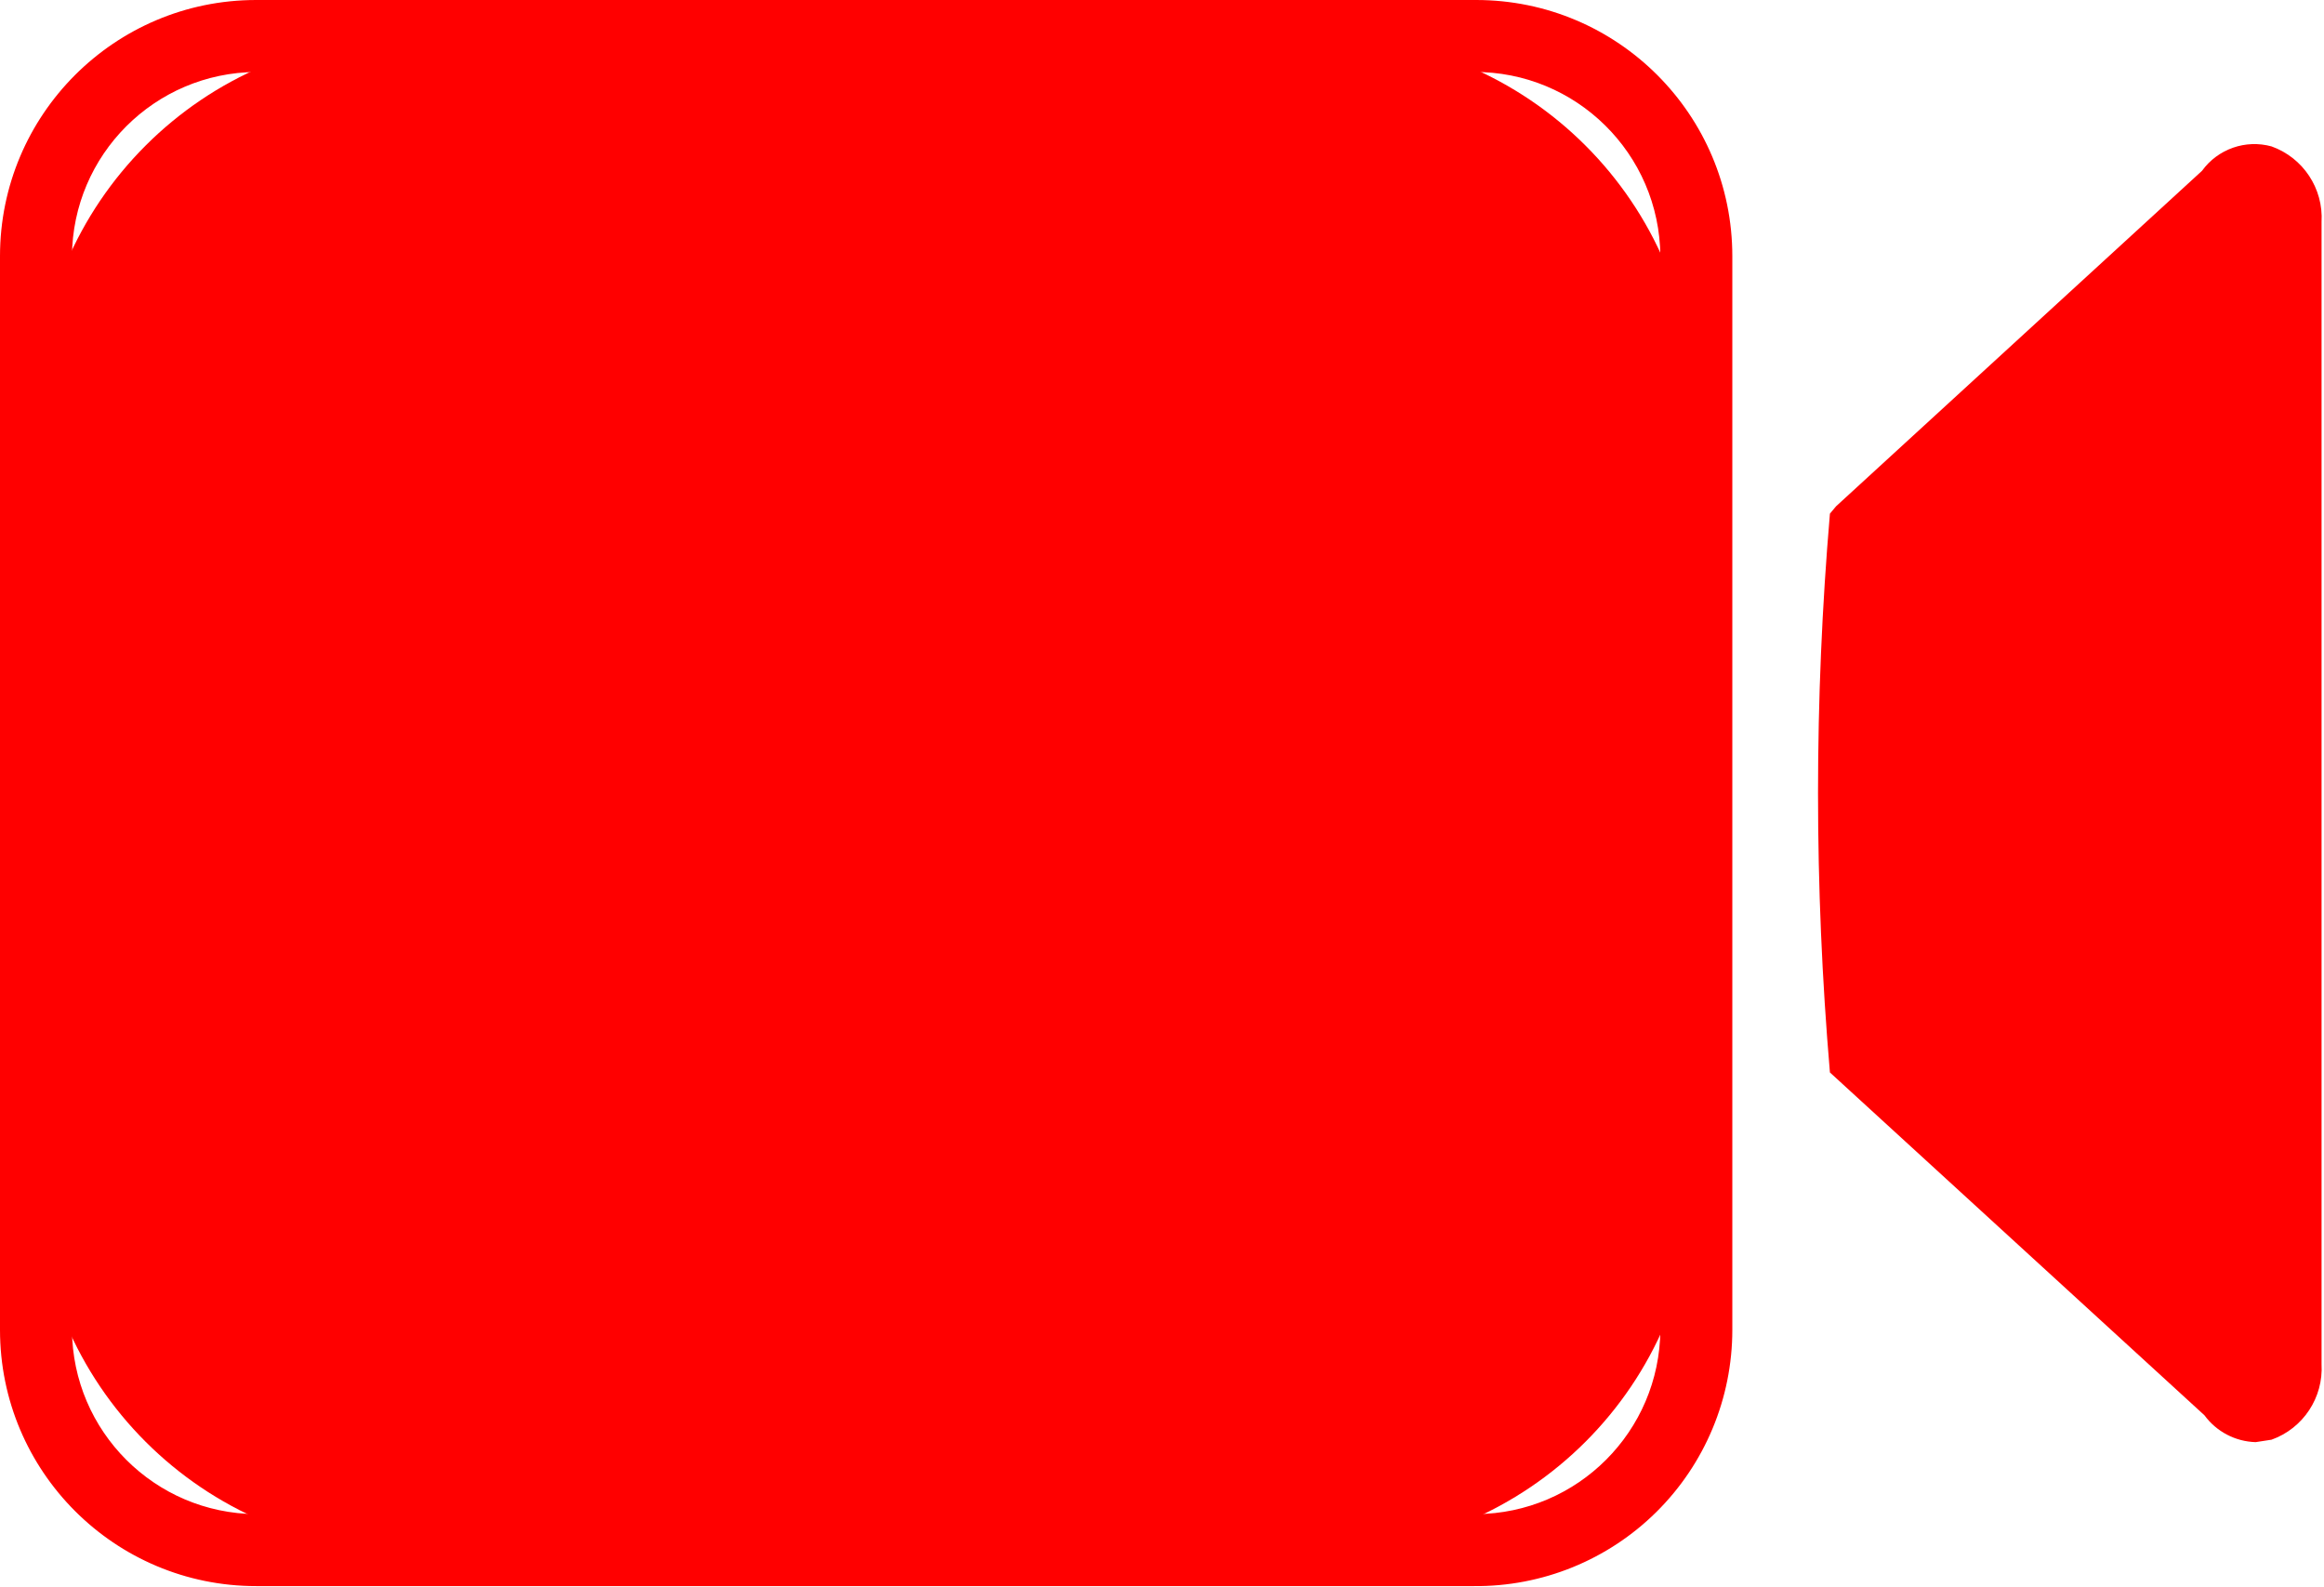
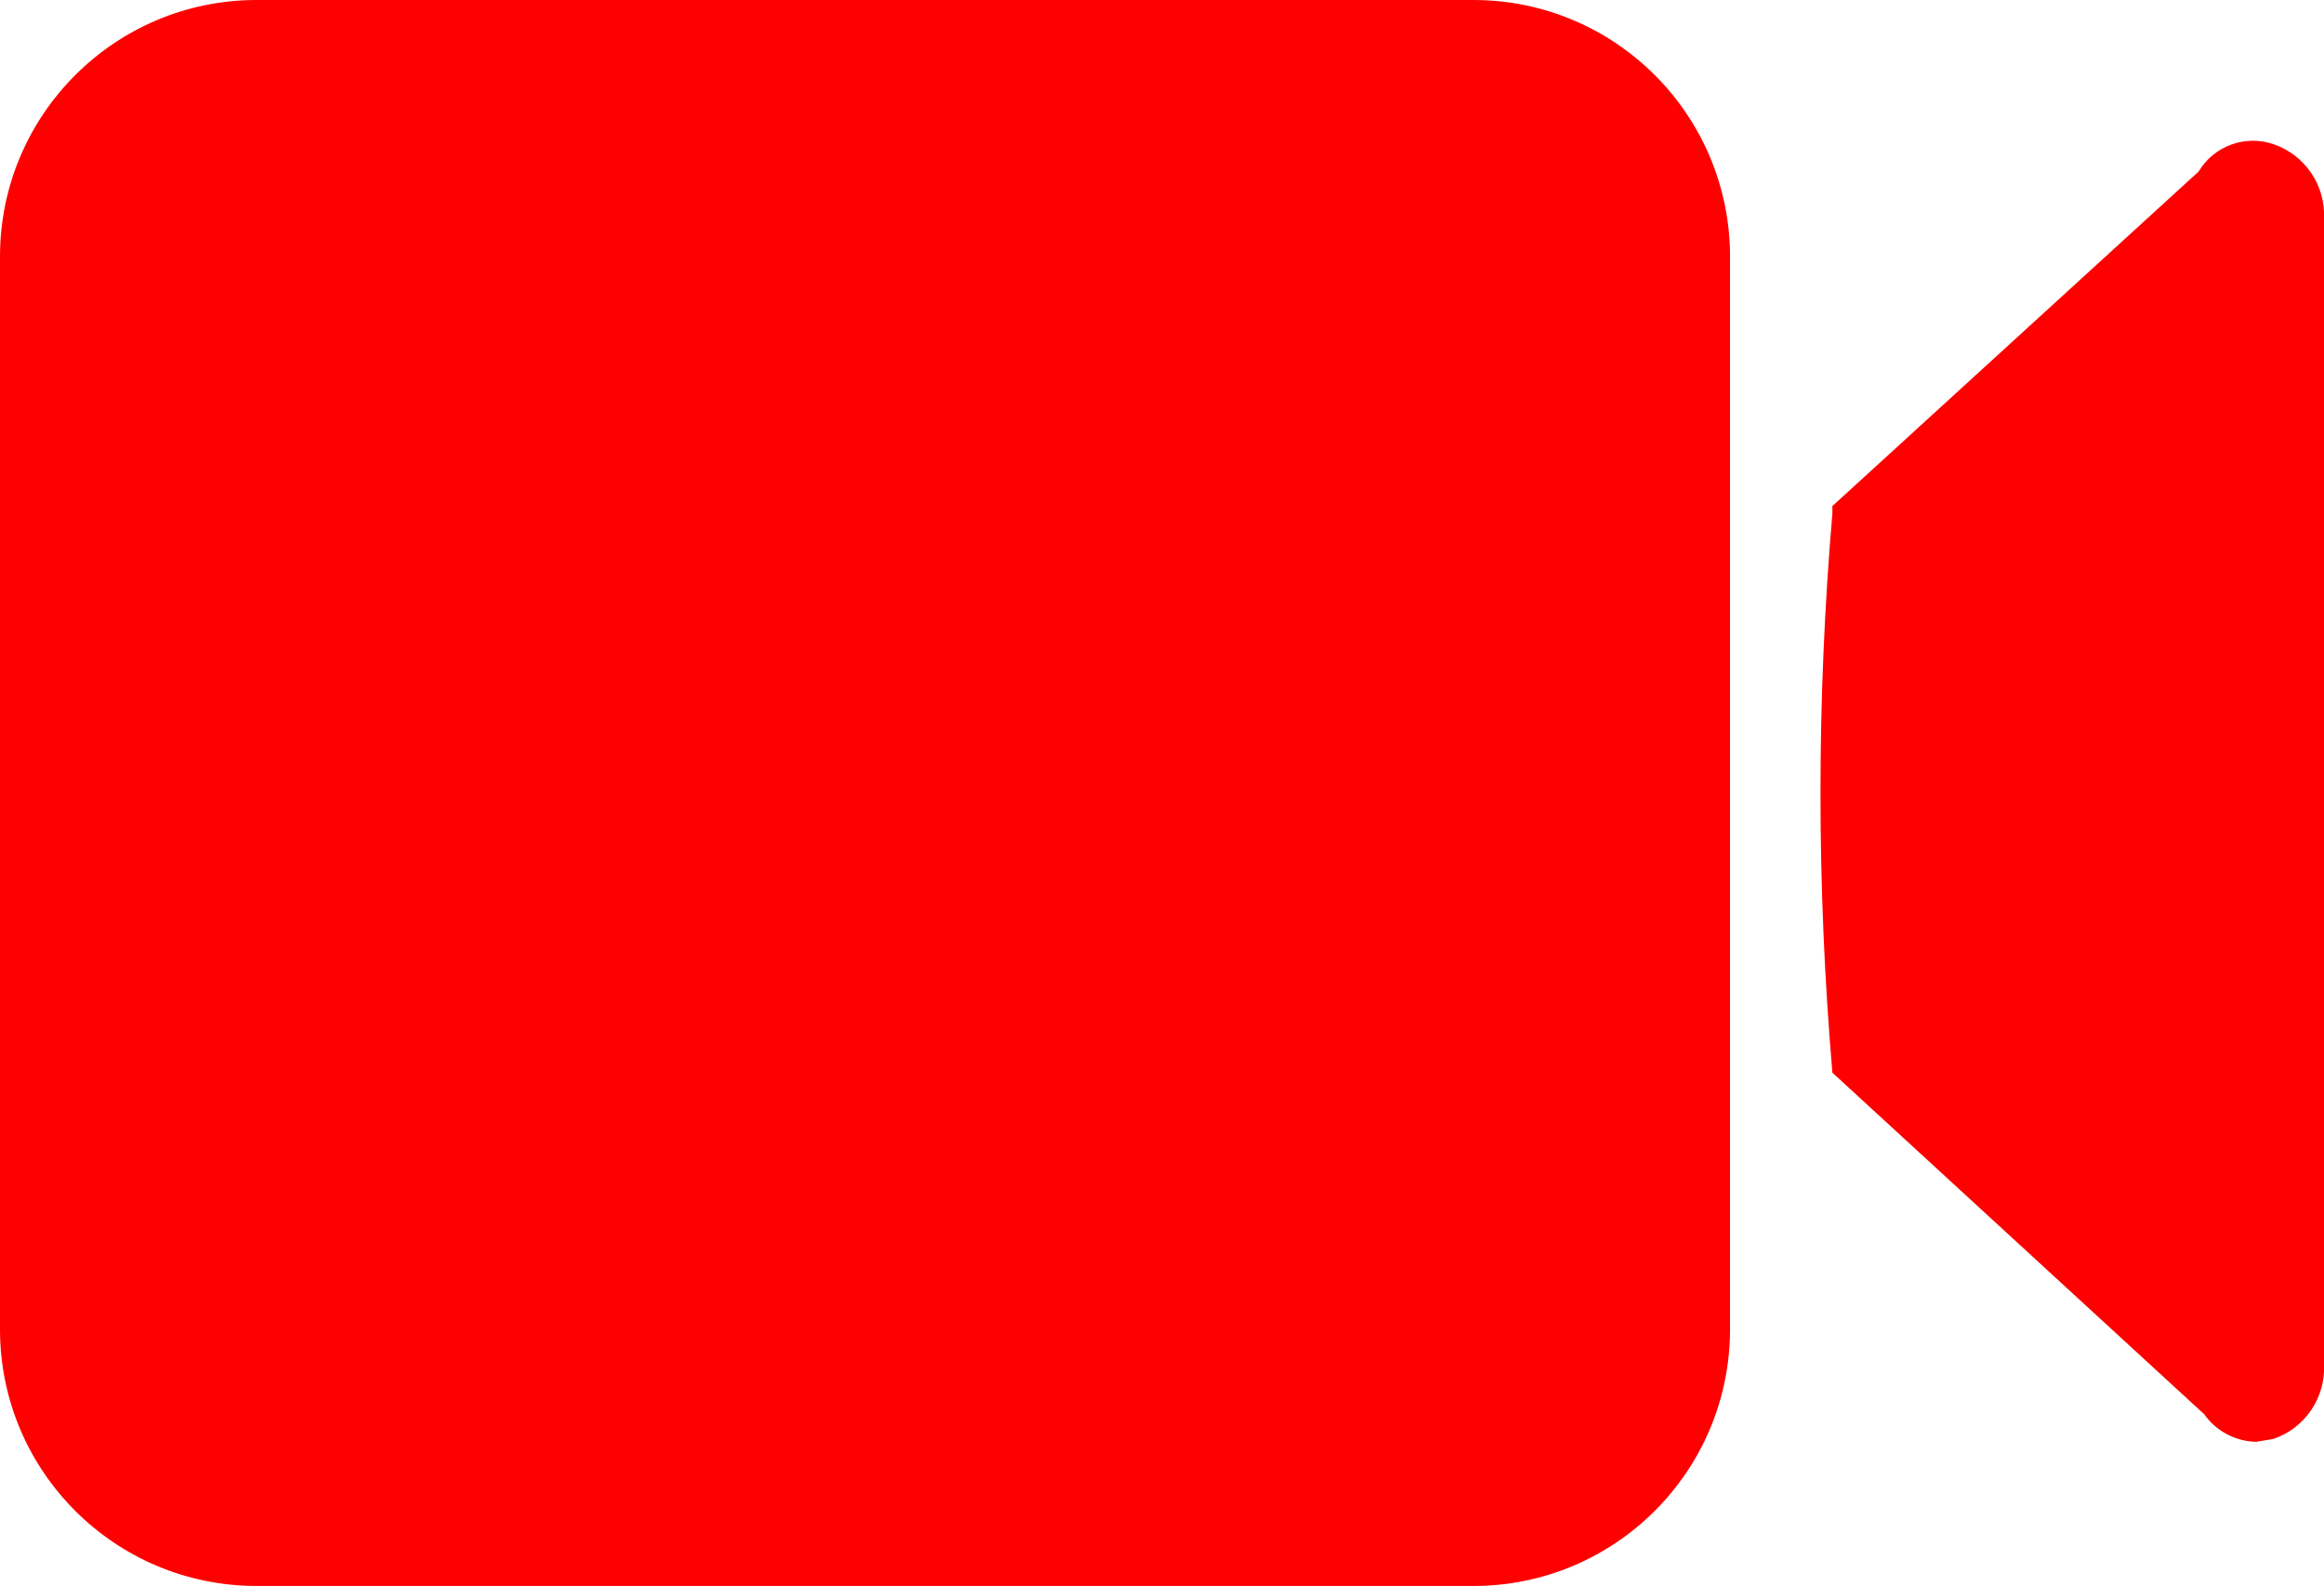
- <svg xmlns="http://www.w3.org/2000/svg" width="19.05" height="13">
-   <rect x="0.3" y="0.3" width="13.59" height="12.41" rx="3.05" fill="#FF0000" />
-   <path d="M12.08,13H2.1A2.1,2.1,0,0,1,0,10.9V2.1A2.1,2.1,0,0,1,2.1,0h10a2.1,2.1,0,0,1,2.1,2.1v8.8A2.1,2.1,0,0,1,12.08,13ZM2.1.59A1.52,1.52,0,0,0,.59,2.1v8.8A1.52,1.52,0,0,0,2.1,12.41h10a1.52,1.52,0,0,0,1.51-1.51V2.1A1.52,1.52,0,0,0,12.08.59Z" fill="#FF0000" />
-   <path d="M15.27,8.63l3,2.77c.15.24.46.1.46-.22V1.82c0-.32-.31-.46-.46-.22l-3,2.77A37.84,37.84,0,0,0,15.27,8.63Z" fill="#FF0000" />
-   <path d="M18.49,11.82a.54.54,0,0,1-.42-.22L15,8.79a26.94,26.94,0,0,1,0-4.58l.05-.06,3-2.75a.53.53,0,0,1,.57-.2.62.62,0,0,1,.41.62v9.36a.62.62,0,0,1-.41.62ZM15.55,8.48l2.91,2.67V1.85L15.55,4.52C15.49,5.07,15.49,7.93,15.55,8.48Z" fill="#FF0000" />
+ <svg xmlns="http://www.w3.org/2000/svg" width="16.12" height="11" viewBox="0 0 16.12 11">
+   <path d="M10.22,11H1.78A1.78,1.78,0,0,1,0,9.22V1.78A1.78,1.78,0,0,1,1.78,0h8.44A1.78,1.78,0,0,1,12,1.78V9.22A1.78,1.78,0,0,1,10.22,11Z" fill="#FF0000" />
+   <path d="M12.92,7.3l2.56,2.35c.13.2.39.08.39-.19V1.54c0-.27-.26-.39-.39-.19L12.92,3.7A30.88,30.88,0,0,0,12.92,7.3Z" fill="#FF0000" />
+   <path d="M15.65,10a.45.45,0,0,1-.36-.19L12.71,7.44a22.85,22.85,0,0,1,0-3.88l0-.05,2.54-2.32A.44.44,0,0,1,15.77,1a.52.52,0,0,1,.35.52V9.46a.52.52,0,0,1-.35.52Z" fill="#FF0000" />
</svg>
